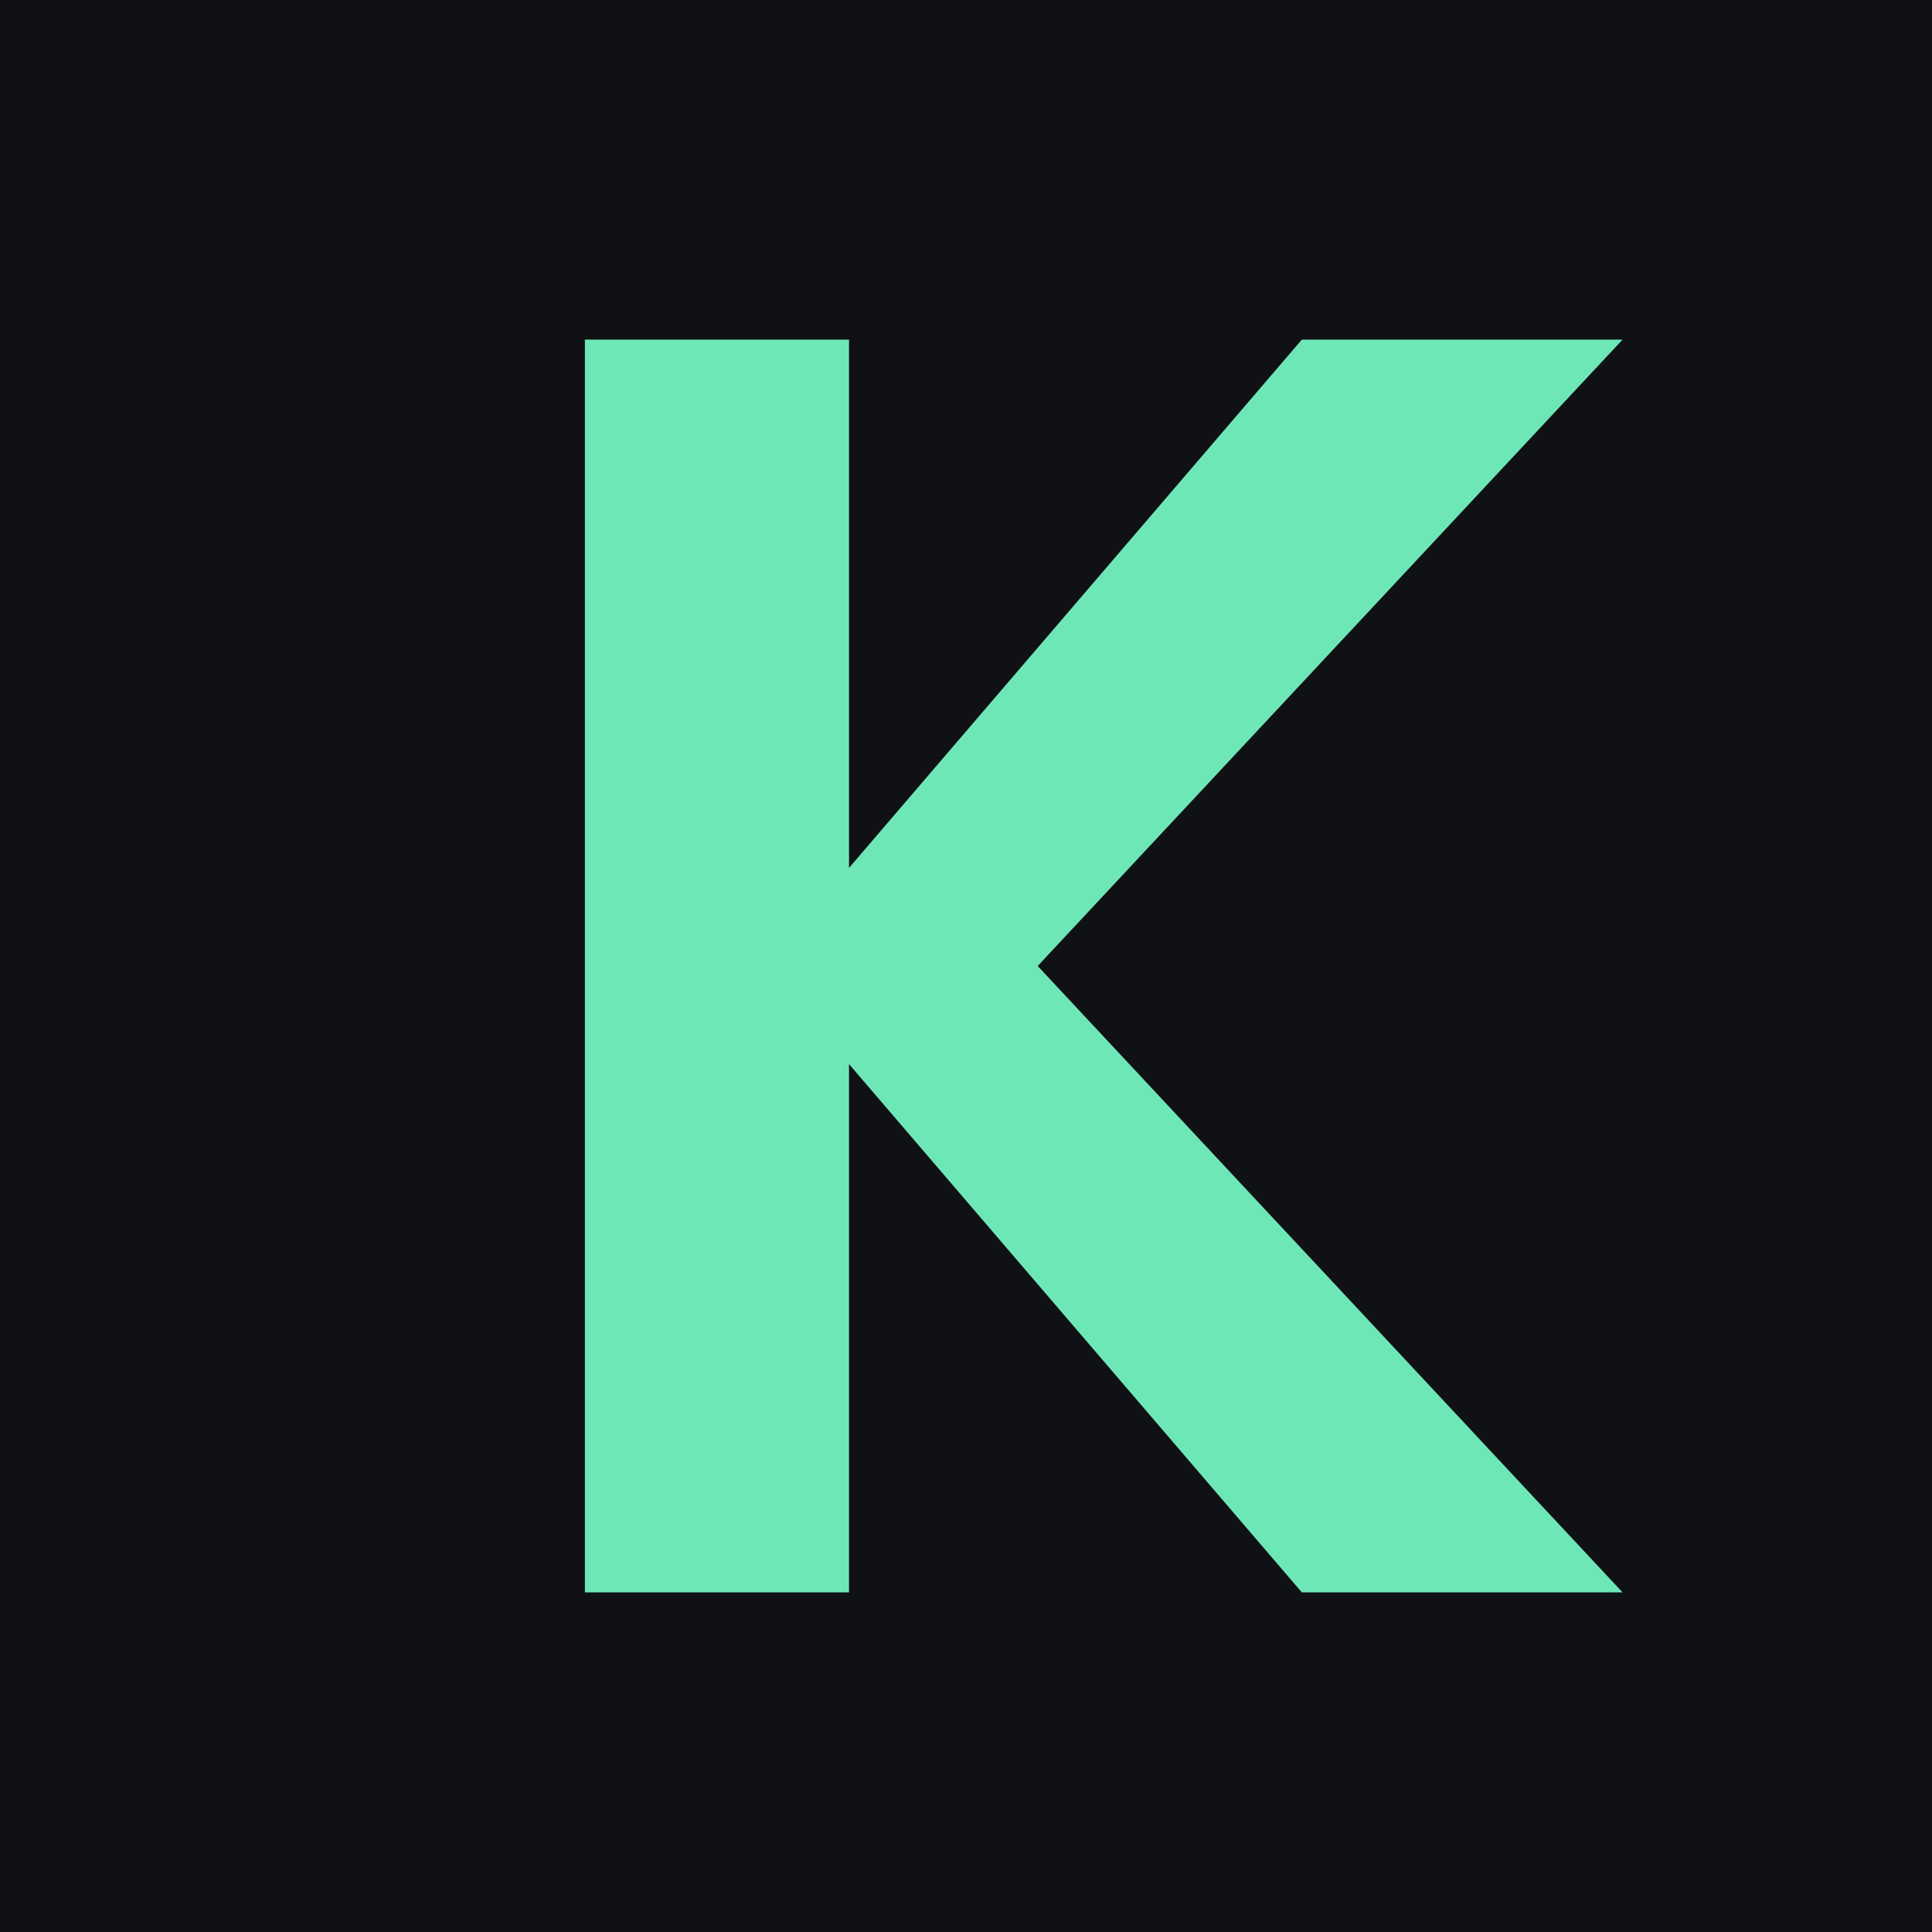
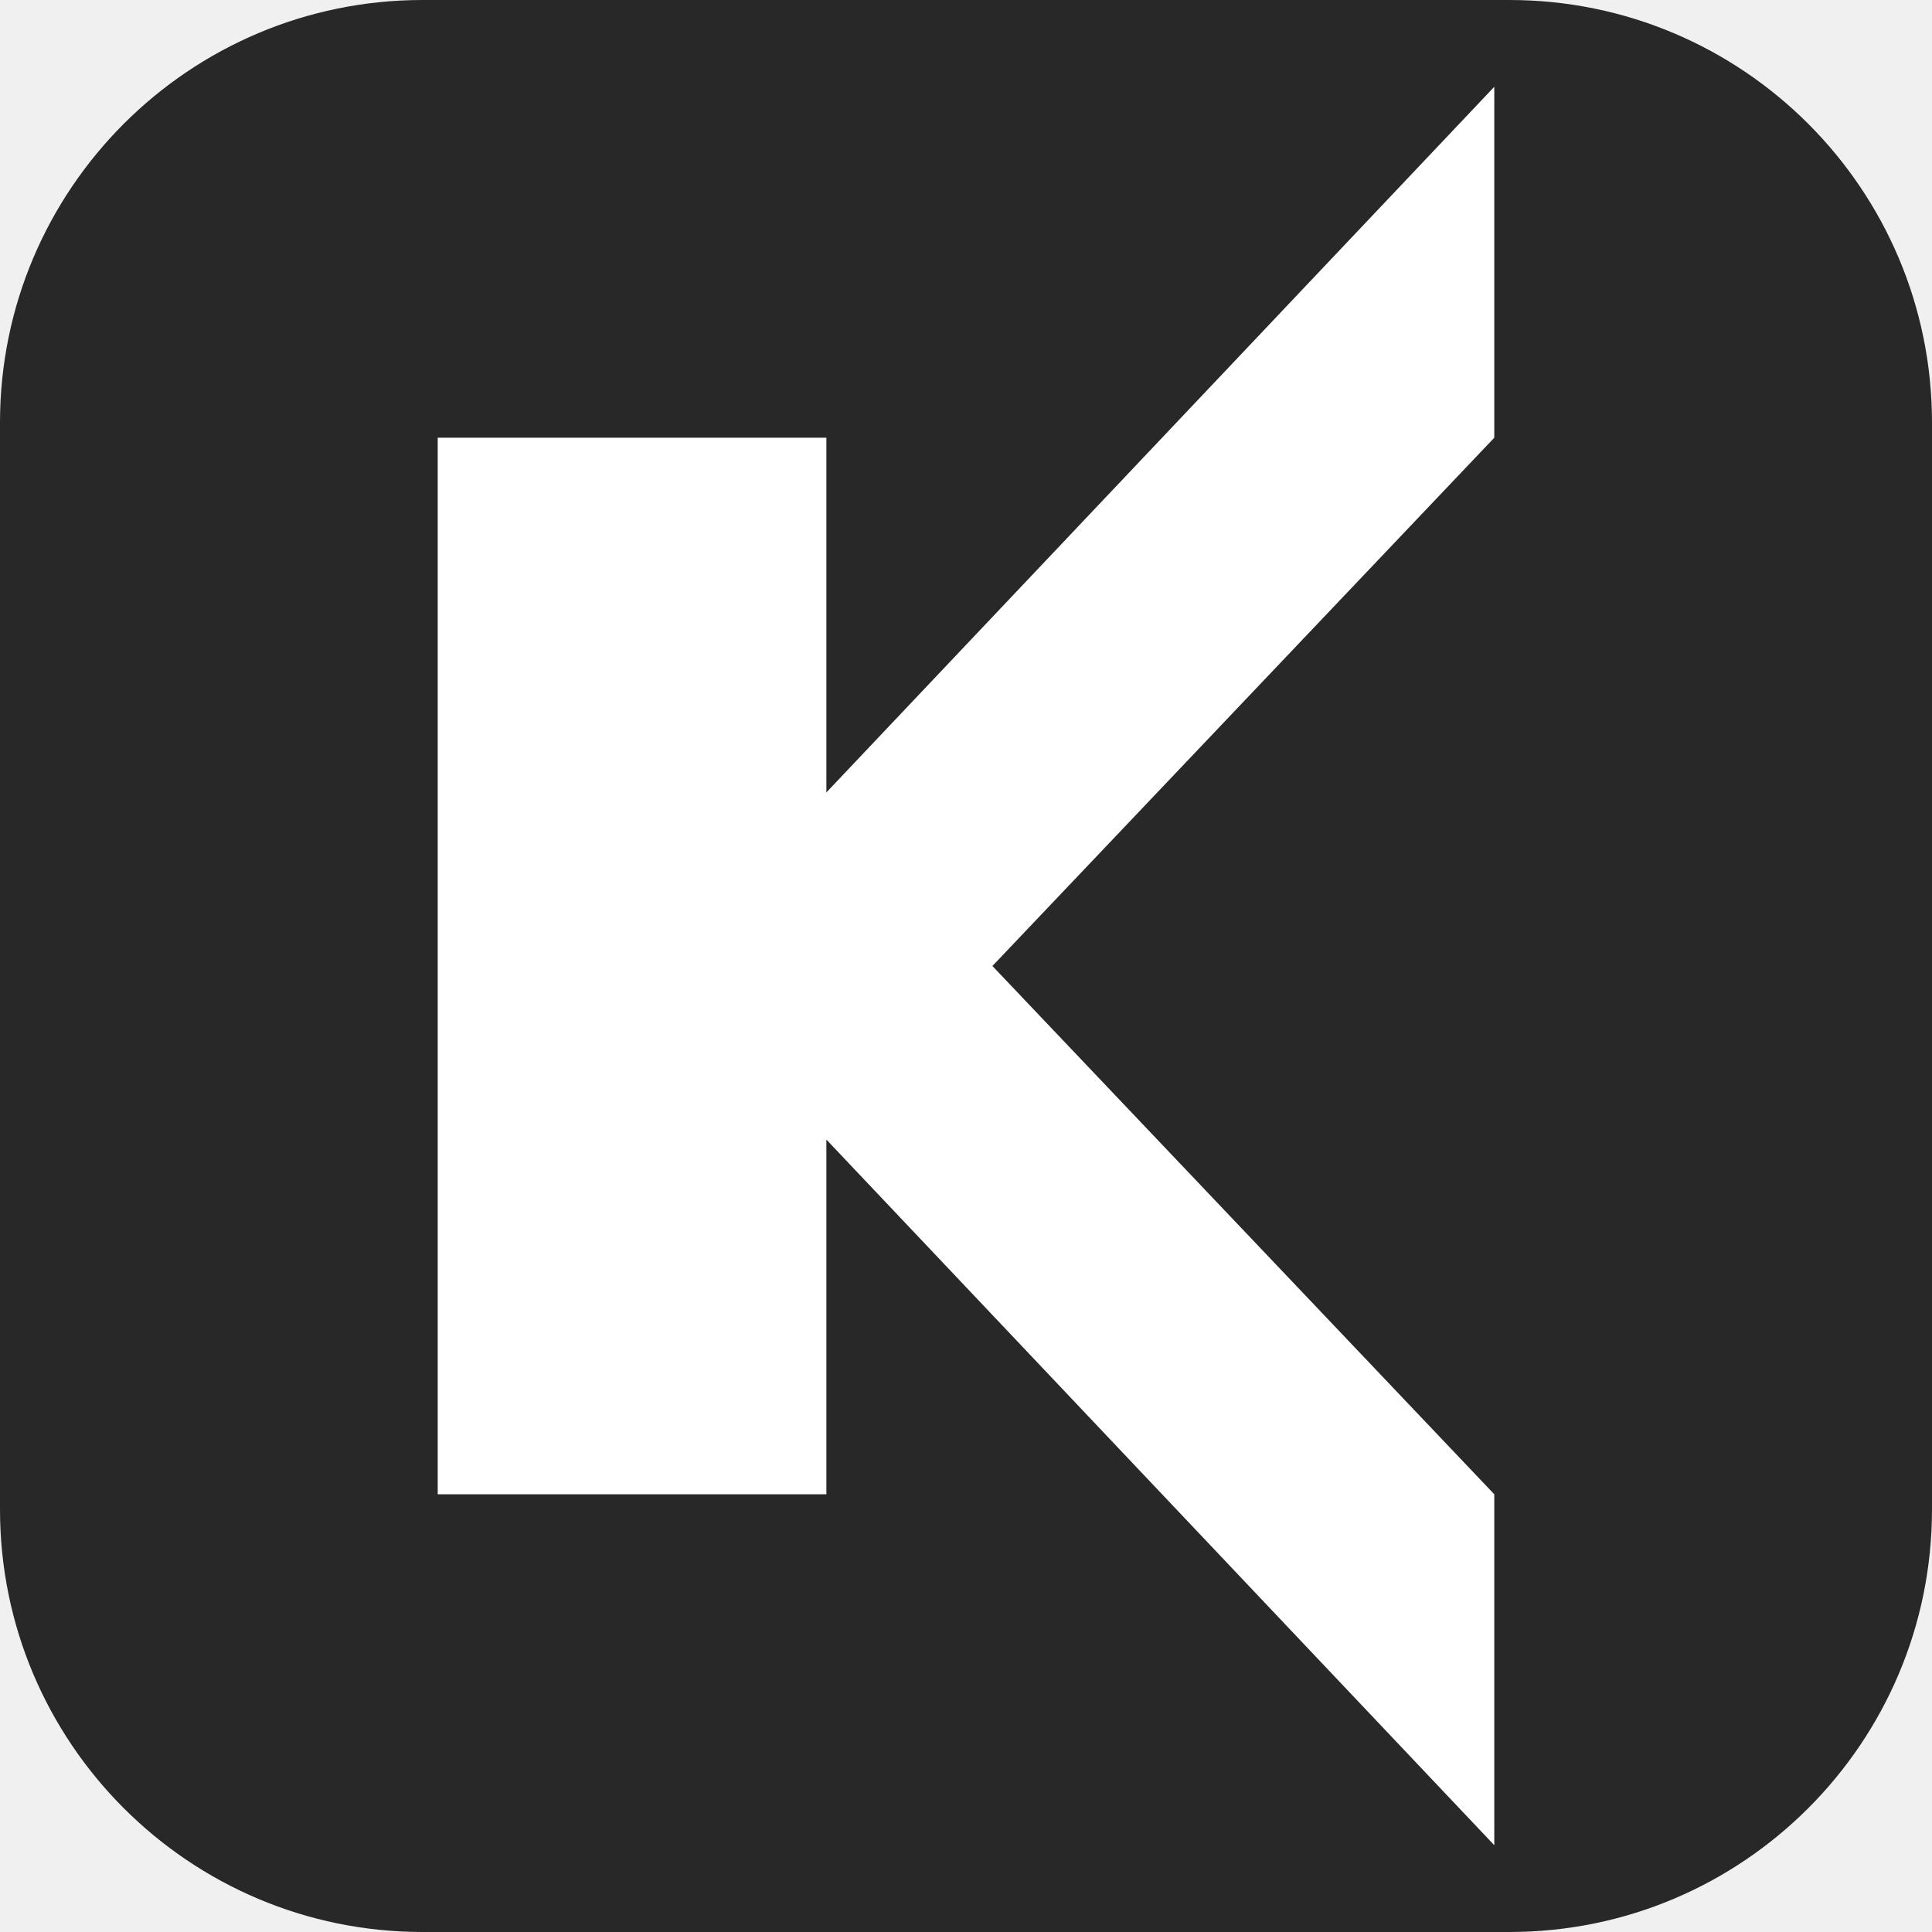
<svg xmlns="http://www.w3.org/2000/svg" viewBox="0 0 512 512">
-   <rect width="512" height="512" fill="#0f1115" />
-   <path d="M155 90h70v140l120-140h85L275 256l155 166h-85L225 282v140h-70V90z" fill="#6ee7b7" />
+   <rect width="512" height="512" rx="112" fill="#282828" />
+   <path d="M116 116H219V210L396 23V116L263 256L396 396V489L219 302V396H116Z" fill="#ffffff" />
</svg>
